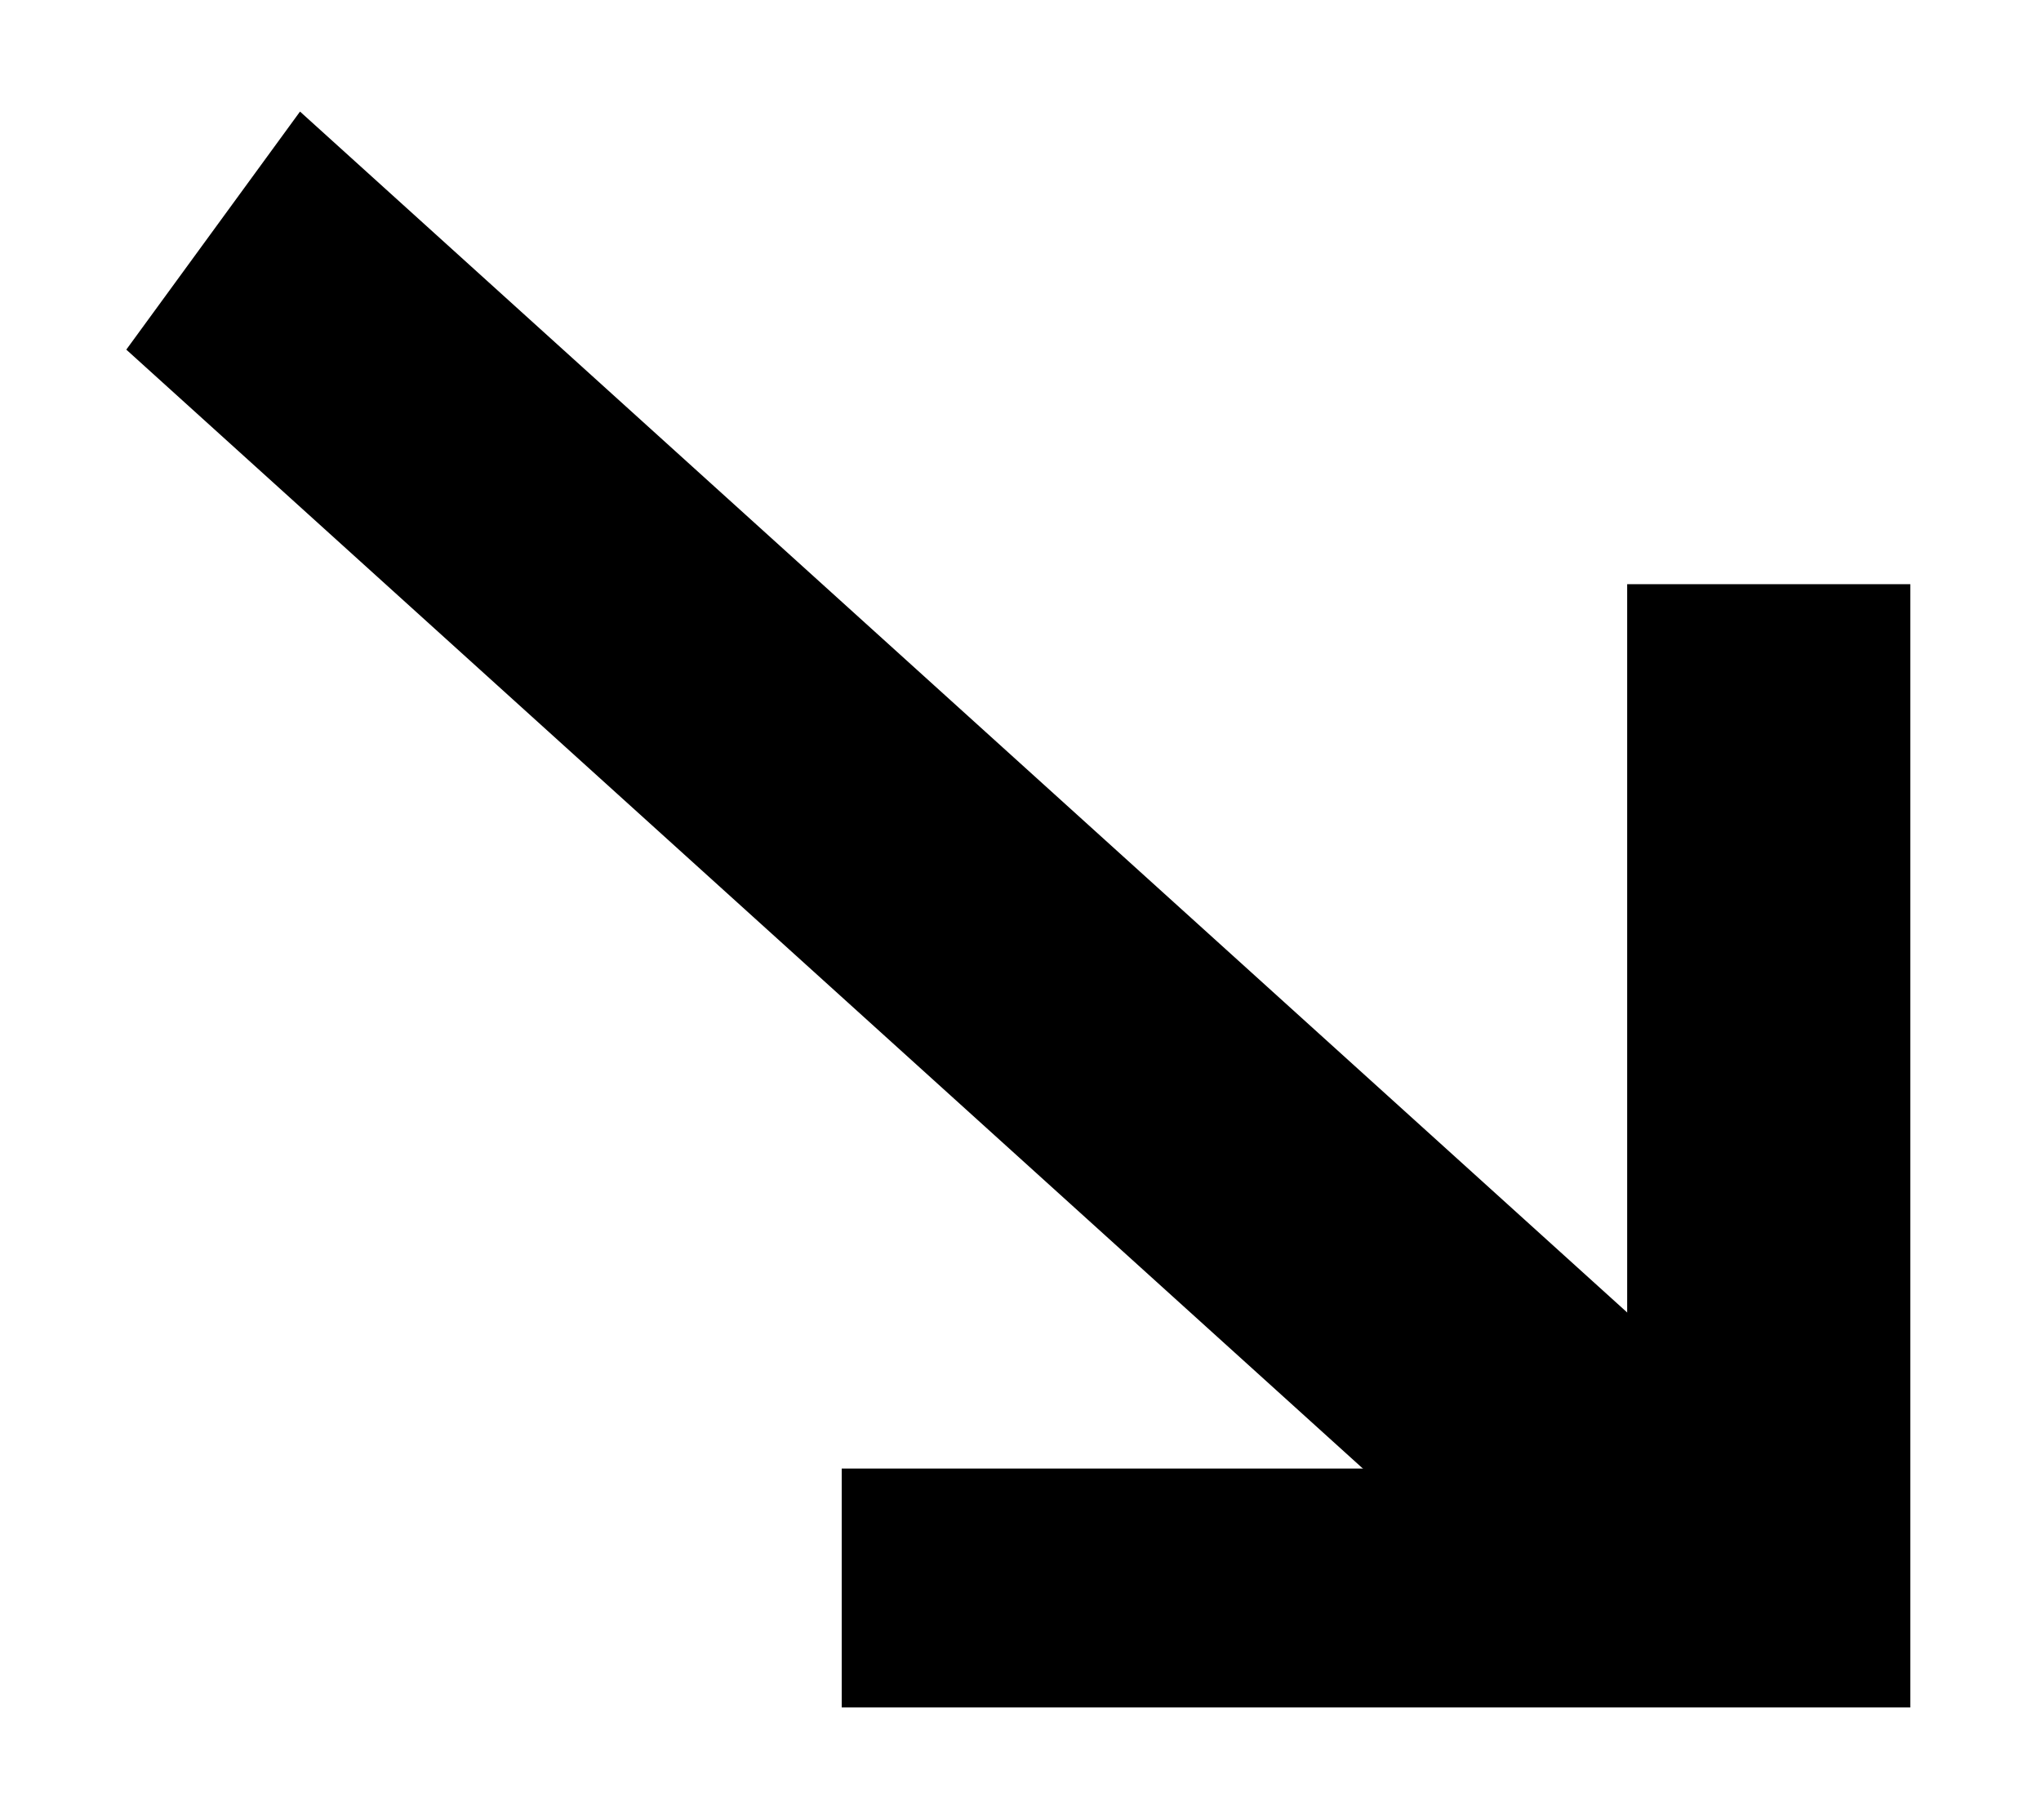
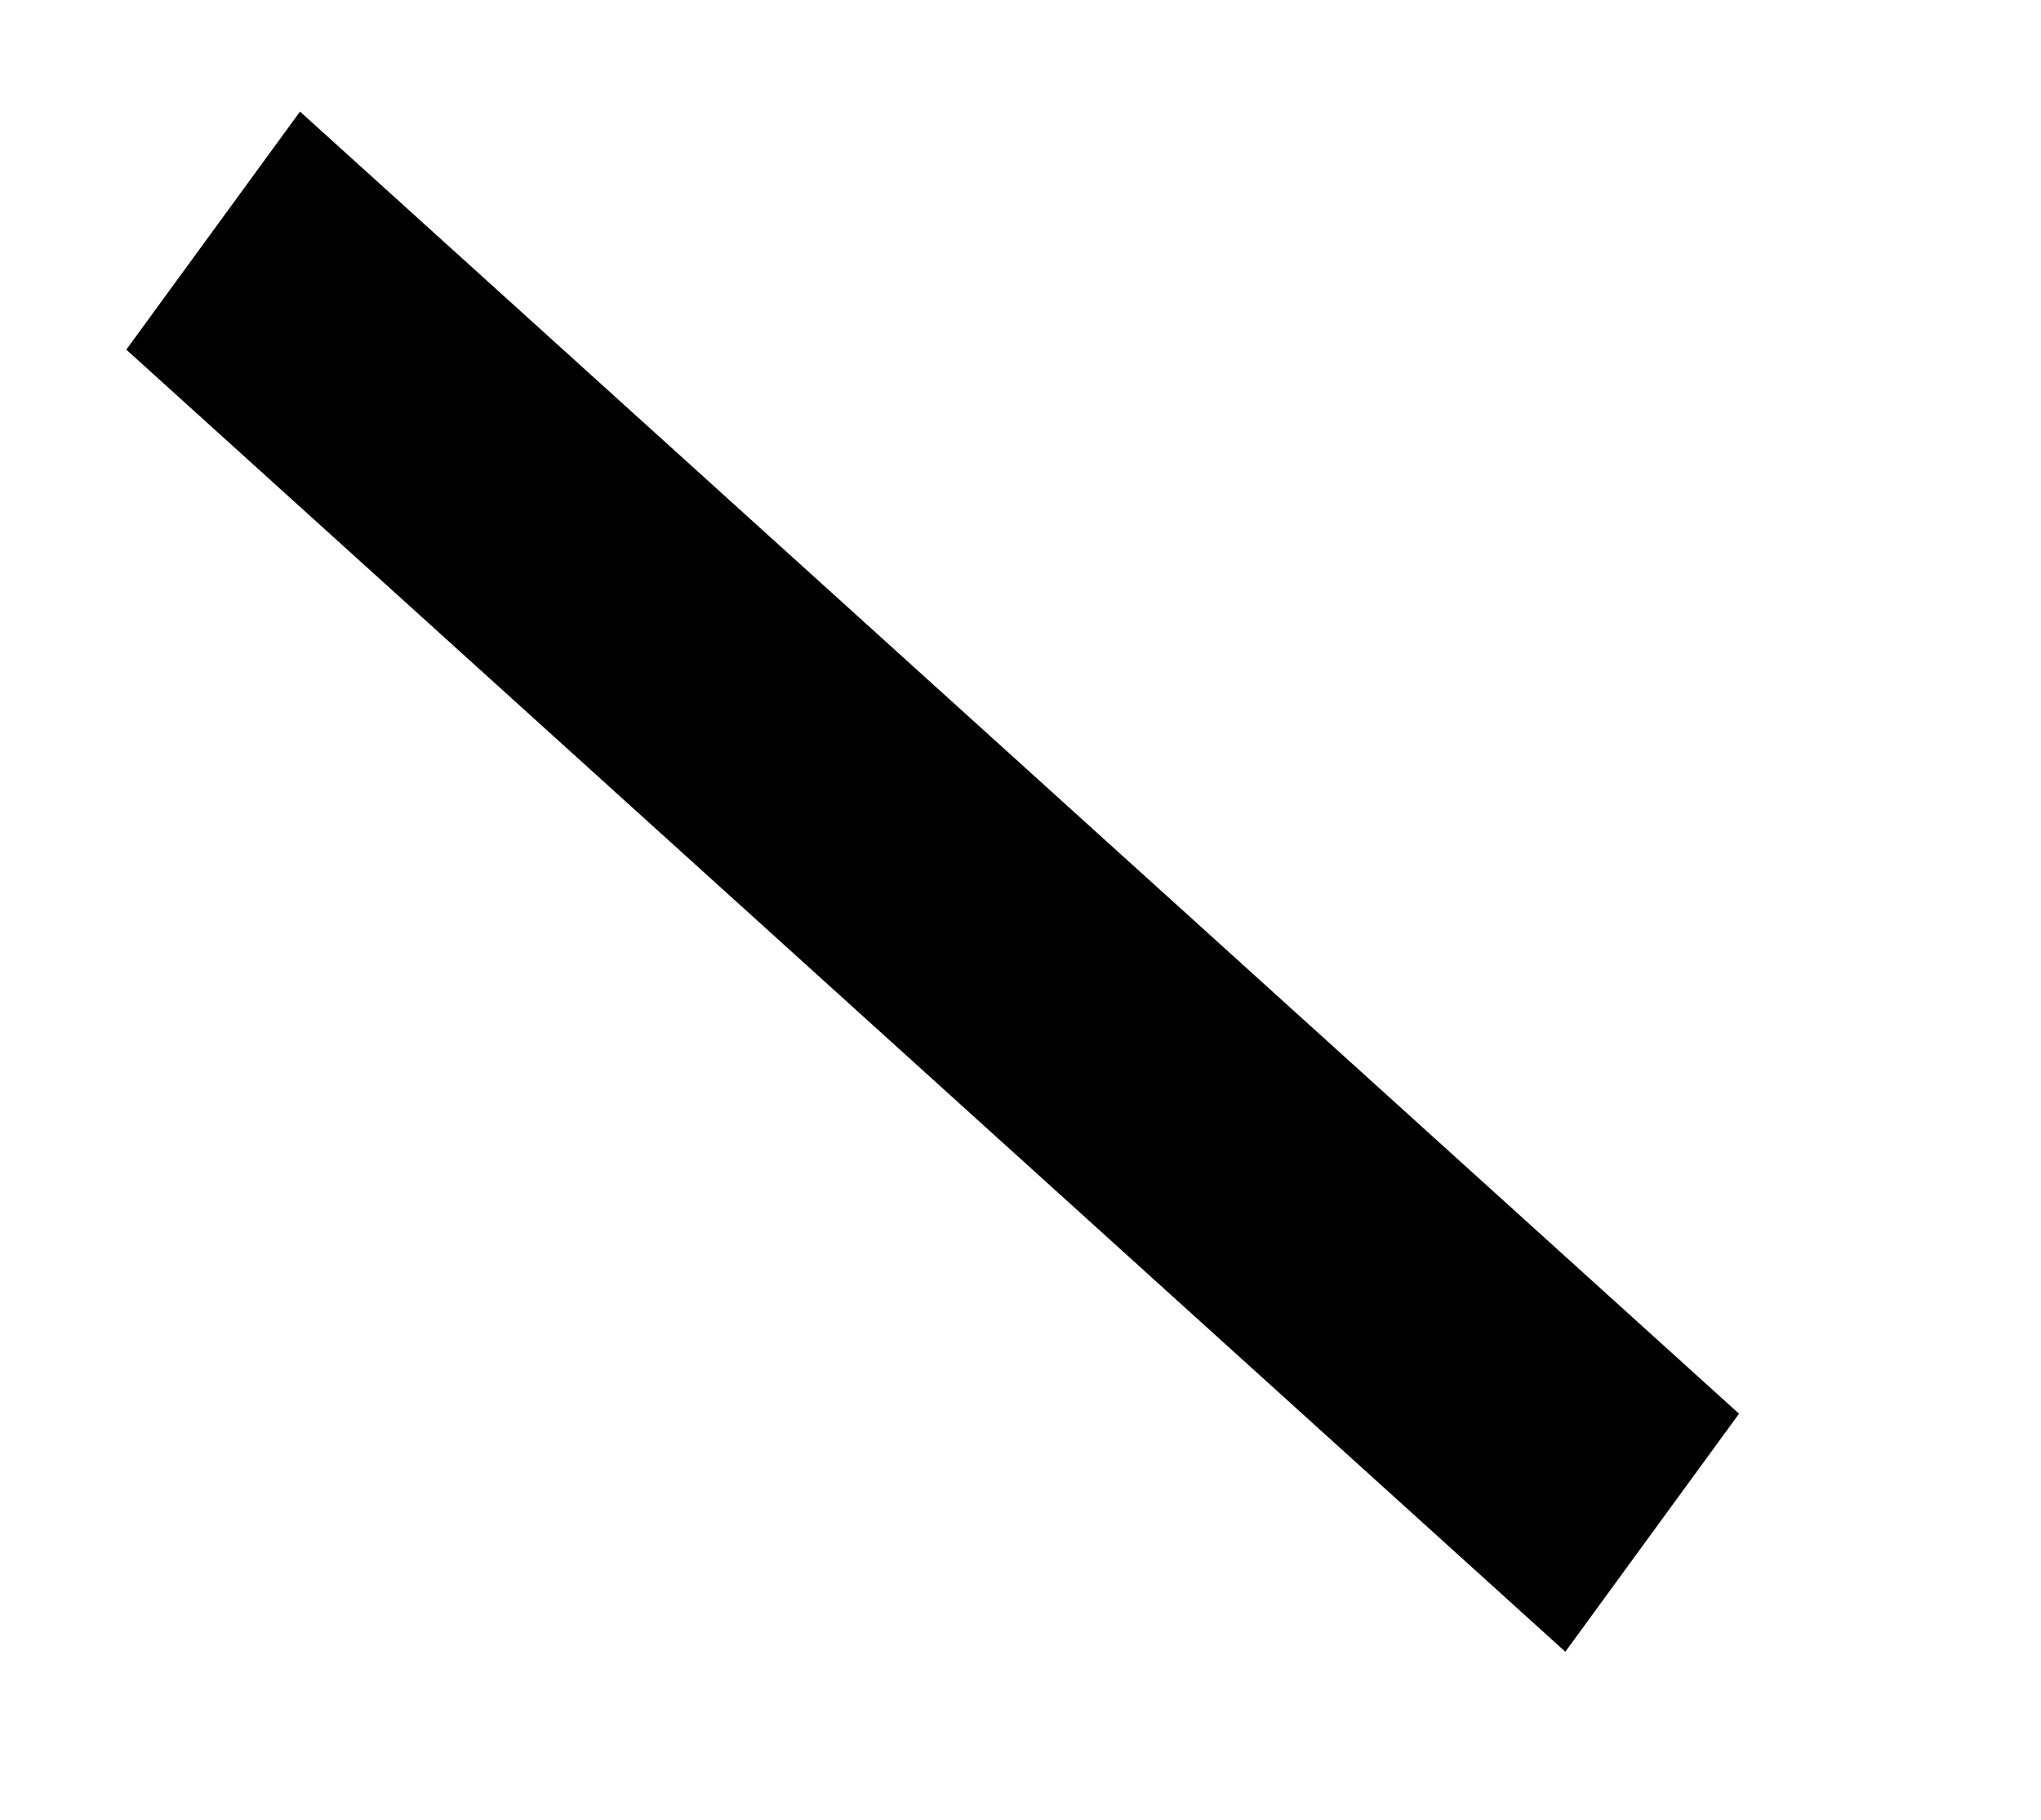
<svg xmlns="http://www.w3.org/2000/svg" viewBox="0 0 7.864 7.01">
  <g transform="matrix(2.92282 0 0 3.21773-920.38-1889.89)">
-     <path transform="matrix(.49306 0 0 .42185 313.88 586.51)" d="m6.408 3.617v2.51h-2.1v.678h2.857v-3.188h-.758" />
    <path d="m315.29 587.47l-.229.285 1.897 1.559.229-.285z" shape-rendering="auto" mix-blend-mode="normal" color-interpolation-filters="linearRGB" isolation="auto" white-space="normal" solid-opacity="1" image-rendering="auto" solid-color="#000000" color="#000" fill-rule="evenodd" color-rendering="auto" color-interpolation="sRGB" />
  </g>
</svg>
